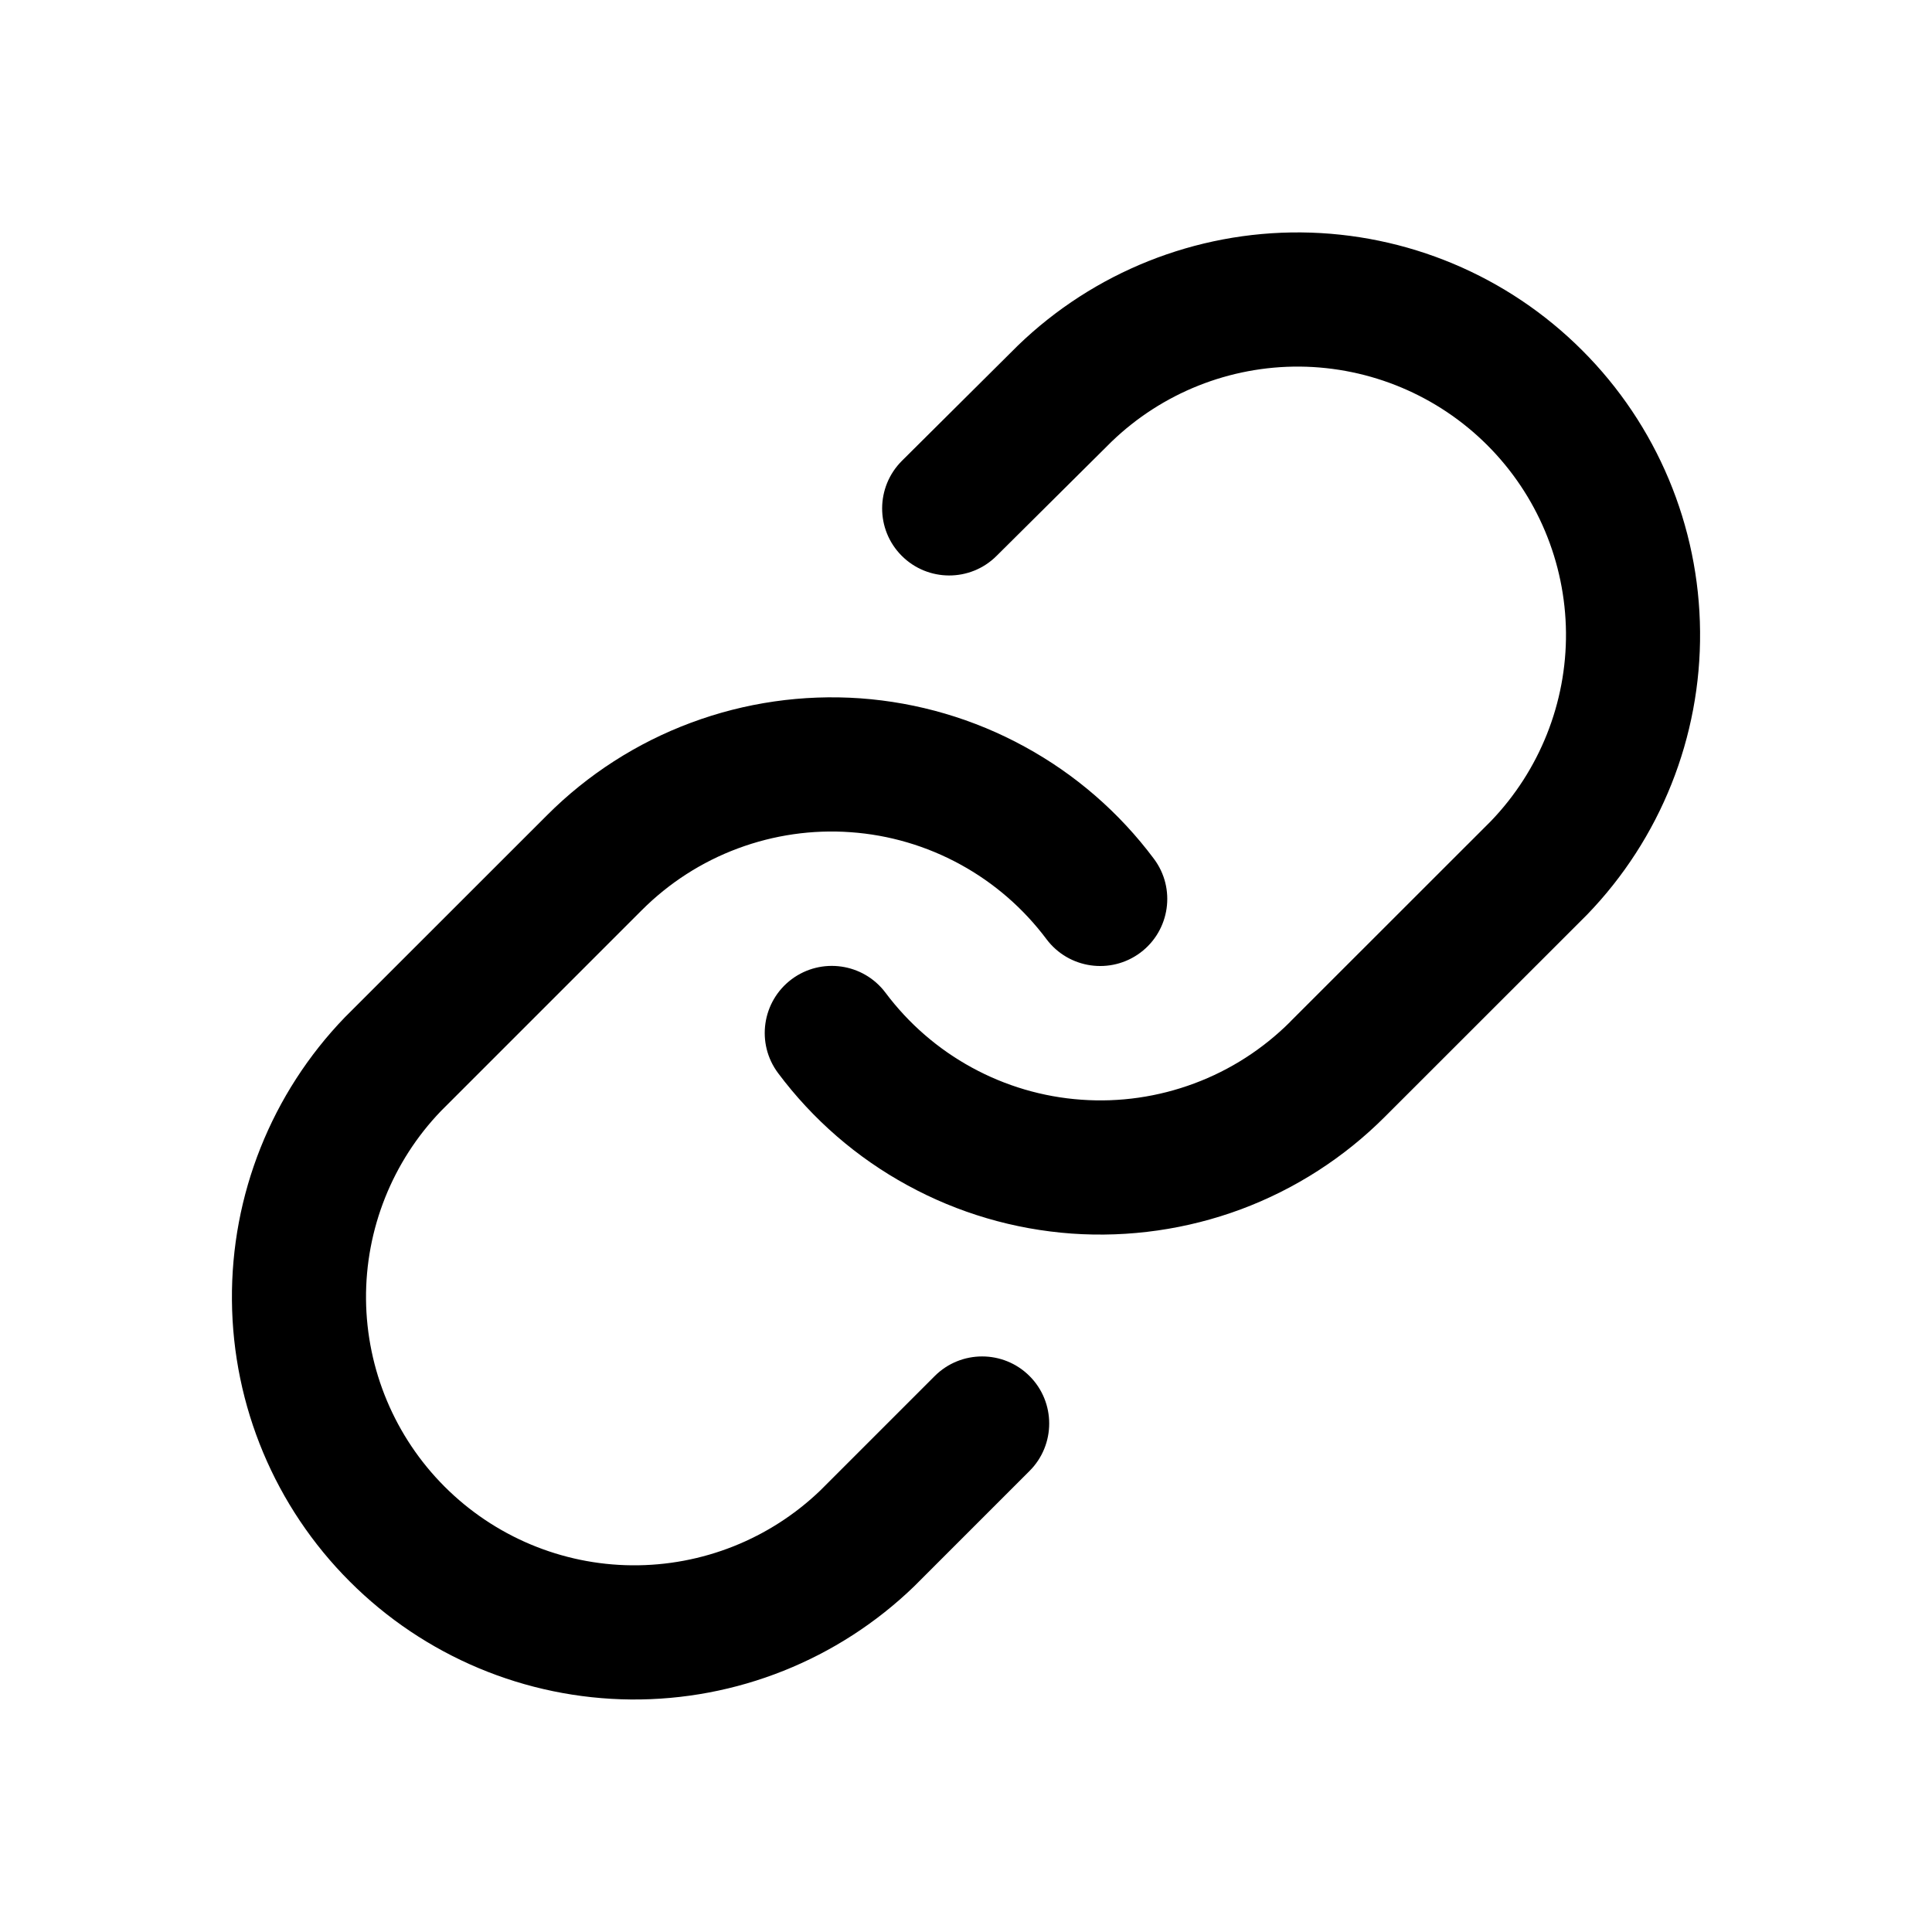
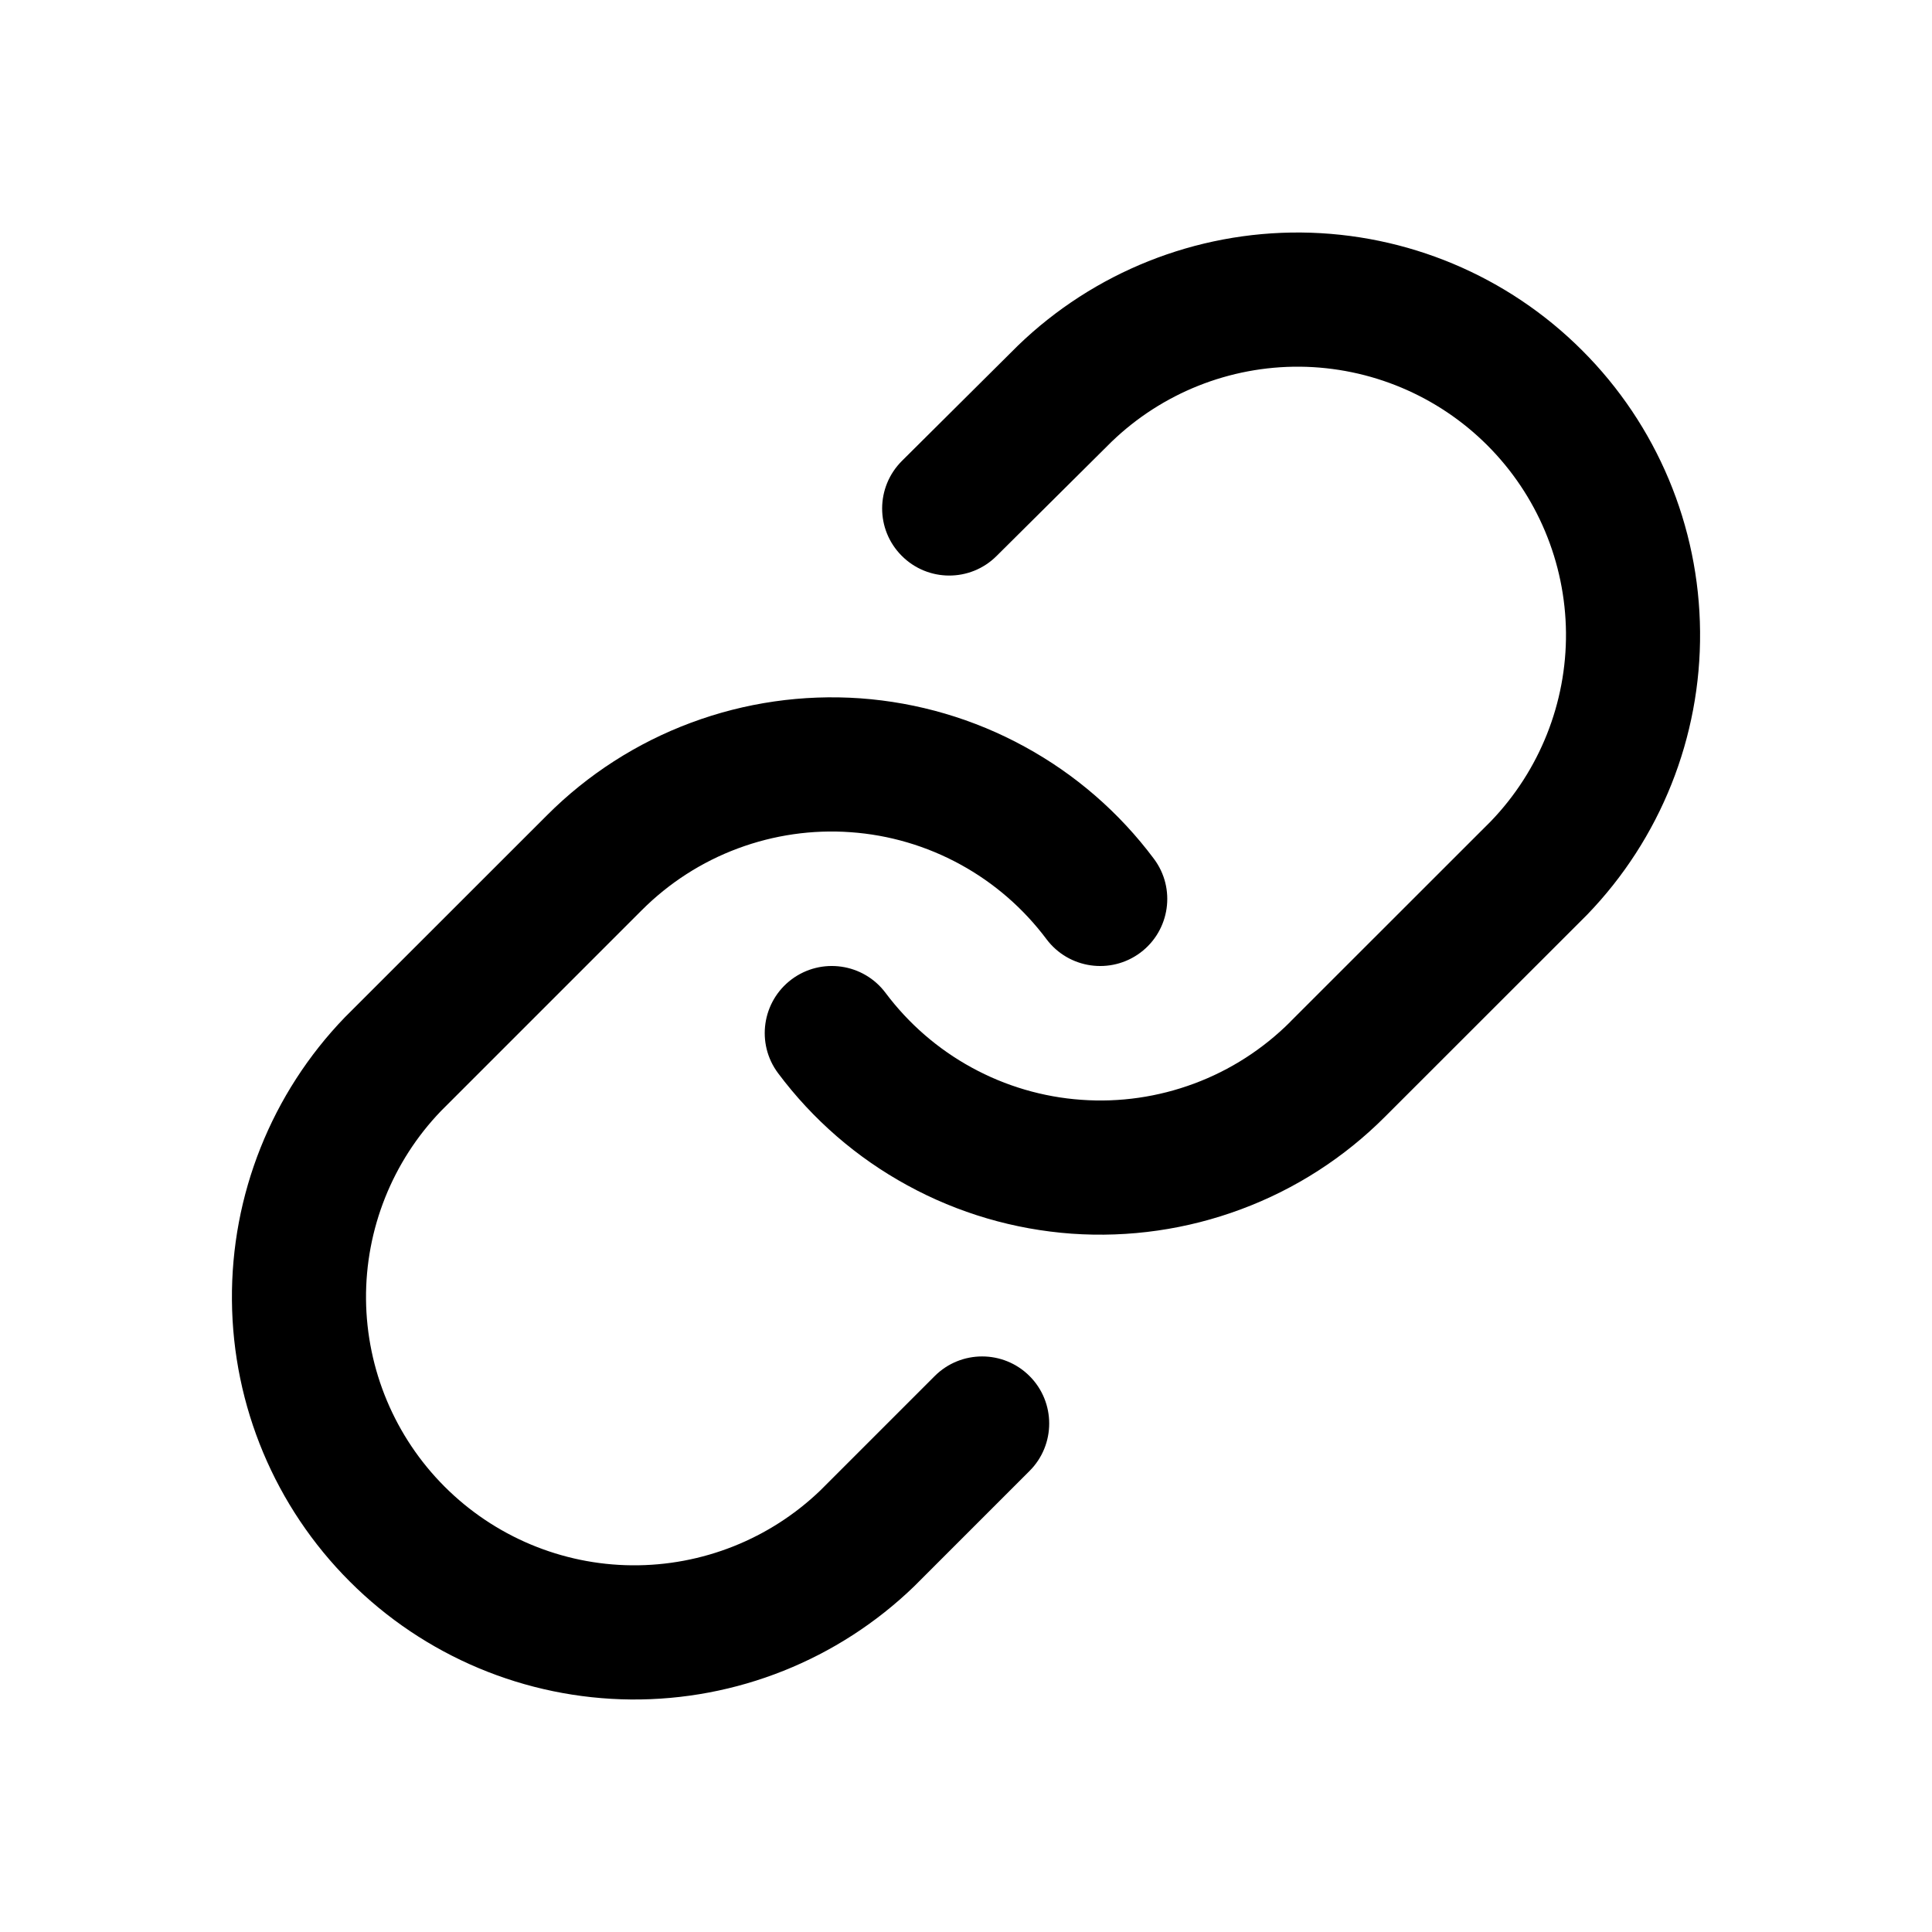
<svg xmlns="http://www.w3.org/2000/svg" width="20" height="20" viewBox="0 0 20 20" fill="none">
-   <path fill-rule="evenodd" clip-rule="evenodd" d="M10.538 3.576C11.324 2.817 12.377 2.397 13.469 2.406C14.562 2.416 15.607 2.854 16.379 3.627C17.152 4.399 17.59 5.444 17.599 6.537C17.609 7.629 17.189 8.682 16.43 9.468L16.422 9.476L14.338 11.559C13.916 11.982 13.408 12.309 12.848 12.518C12.288 12.726 11.69 12.812 11.094 12.77C10.498 12.727 9.918 12.557 9.394 12.27C8.869 11.984 8.413 11.588 8.055 11.109C7.825 10.802 7.888 10.367 8.195 10.137C8.502 9.908 8.937 9.97 9.167 10.277C9.406 10.596 9.71 10.86 10.06 11.051C10.409 11.242 10.796 11.356 11.193 11.384C11.59 11.413 11.989 11.355 12.362 11.216C12.736 11.077 13.074 10.859 13.356 10.578L13.356 10.577L15.435 8.499C15.938 7.975 16.217 7.275 16.211 6.549C16.204 5.82 15.912 5.124 15.397 4.609C14.882 4.094 14.185 3.802 13.457 3.795C12.73 3.789 12.03 4.068 11.507 4.572L10.316 5.755C10.044 6.026 9.604 6.024 9.334 5.753C9.063 5.481 9.065 5.041 9.337 4.77L10.531 3.583L10.538 3.576Z" fill="black" />
+   <path fill-rule="evenodd" clip-rule="evenodd" d="M10.538 3.577C11.324 2.818 12.377 2.398 13.469 2.407C14.562 2.417 15.607 2.855 16.379 3.628C17.152 4.4 17.59 5.445 17.599 6.538C17.609 7.63 17.189 8.683 16.43 9.469L16.422 9.477L14.338 11.56C13.916 11.983 13.408 12.31 12.848 12.518C12.288 12.727 11.69 12.813 11.094 12.771C10.498 12.728 9.918 12.558 9.394 12.271C8.869 11.985 8.413 11.589 8.055 11.11C7.825 10.803 7.888 10.368 8.195 10.138C8.502 9.909 8.937 9.971 9.167 10.278C9.406 10.597 9.71 10.861 10.06 11.052C10.409 11.243 10.796 11.357 11.193 11.385C11.59 11.414 11.989 11.356 12.362 11.217C12.736 11.078 13.074 10.86 13.356 10.579L13.356 10.578L15.435 8.5C15.938 7.976 16.217 7.276 16.211 6.55C16.204 5.821 15.912 5.125 15.397 4.61C14.882 4.095 14.185 3.803 13.457 3.796C12.73 3.79 12.03 4.069 11.507 4.573L10.316 5.756C10.044 6.027 9.604 6.025 9.334 5.753C9.063 5.481 9.065 5.042 9.337 4.771L10.531 3.584L10.538 3.577Z" fill="black" />
  <path fill-rule="evenodd" clip-rule="evenodd" d="M7.152 7.482C7.712 7.273 8.31 7.187 8.906 7.229C9.502 7.272 10.082 7.442 10.606 7.729C11.131 8.015 11.587 8.411 11.945 8.89C12.175 9.197 12.112 9.632 11.805 9.862C11.498 10.091 11.063 10.029 10.833 9.722C10.594 9.403 10.29 9.139 9.94 8.948C9.591 8.757 9.204 8.643 8.807 8.615C8.41 8.586 8.011 8.644 7.638 8.783C7.264 8.922 6.926 9.14 6.644 9.422L4.565 11.501C4.062 12.024 3.783 12.724 3.789 13.45C3.796 14.179 4.088 14.875 4.603 15.39C5.118 15.905 5.815 16.198 6.543 16.204C7.269 16.21 7.969 15.932 8.493 15.428L9.676 14.245C9.947 13.974 10.387 13.974 10.658 14.245C10.929 14.516 10.929 14.956 10.658 15.227L9.47 16.415L9.462 16.423C8.676 17.182 7.623 17.602 6.531 17.593C5.438 17.583 4.393 17.145 3.621 16.372C2.848 15.6 2.41 14.555 2.401 13.462C2.391 12.37 2.811 11.317 3.57 10.531L3.578 10.523L5.662 8.44C5.662 8.44 5.662 8.44 5.662 8.44C6.084 8.017 6.593 7.69 7.152 7.482Z" fill="black" />
</svg>
